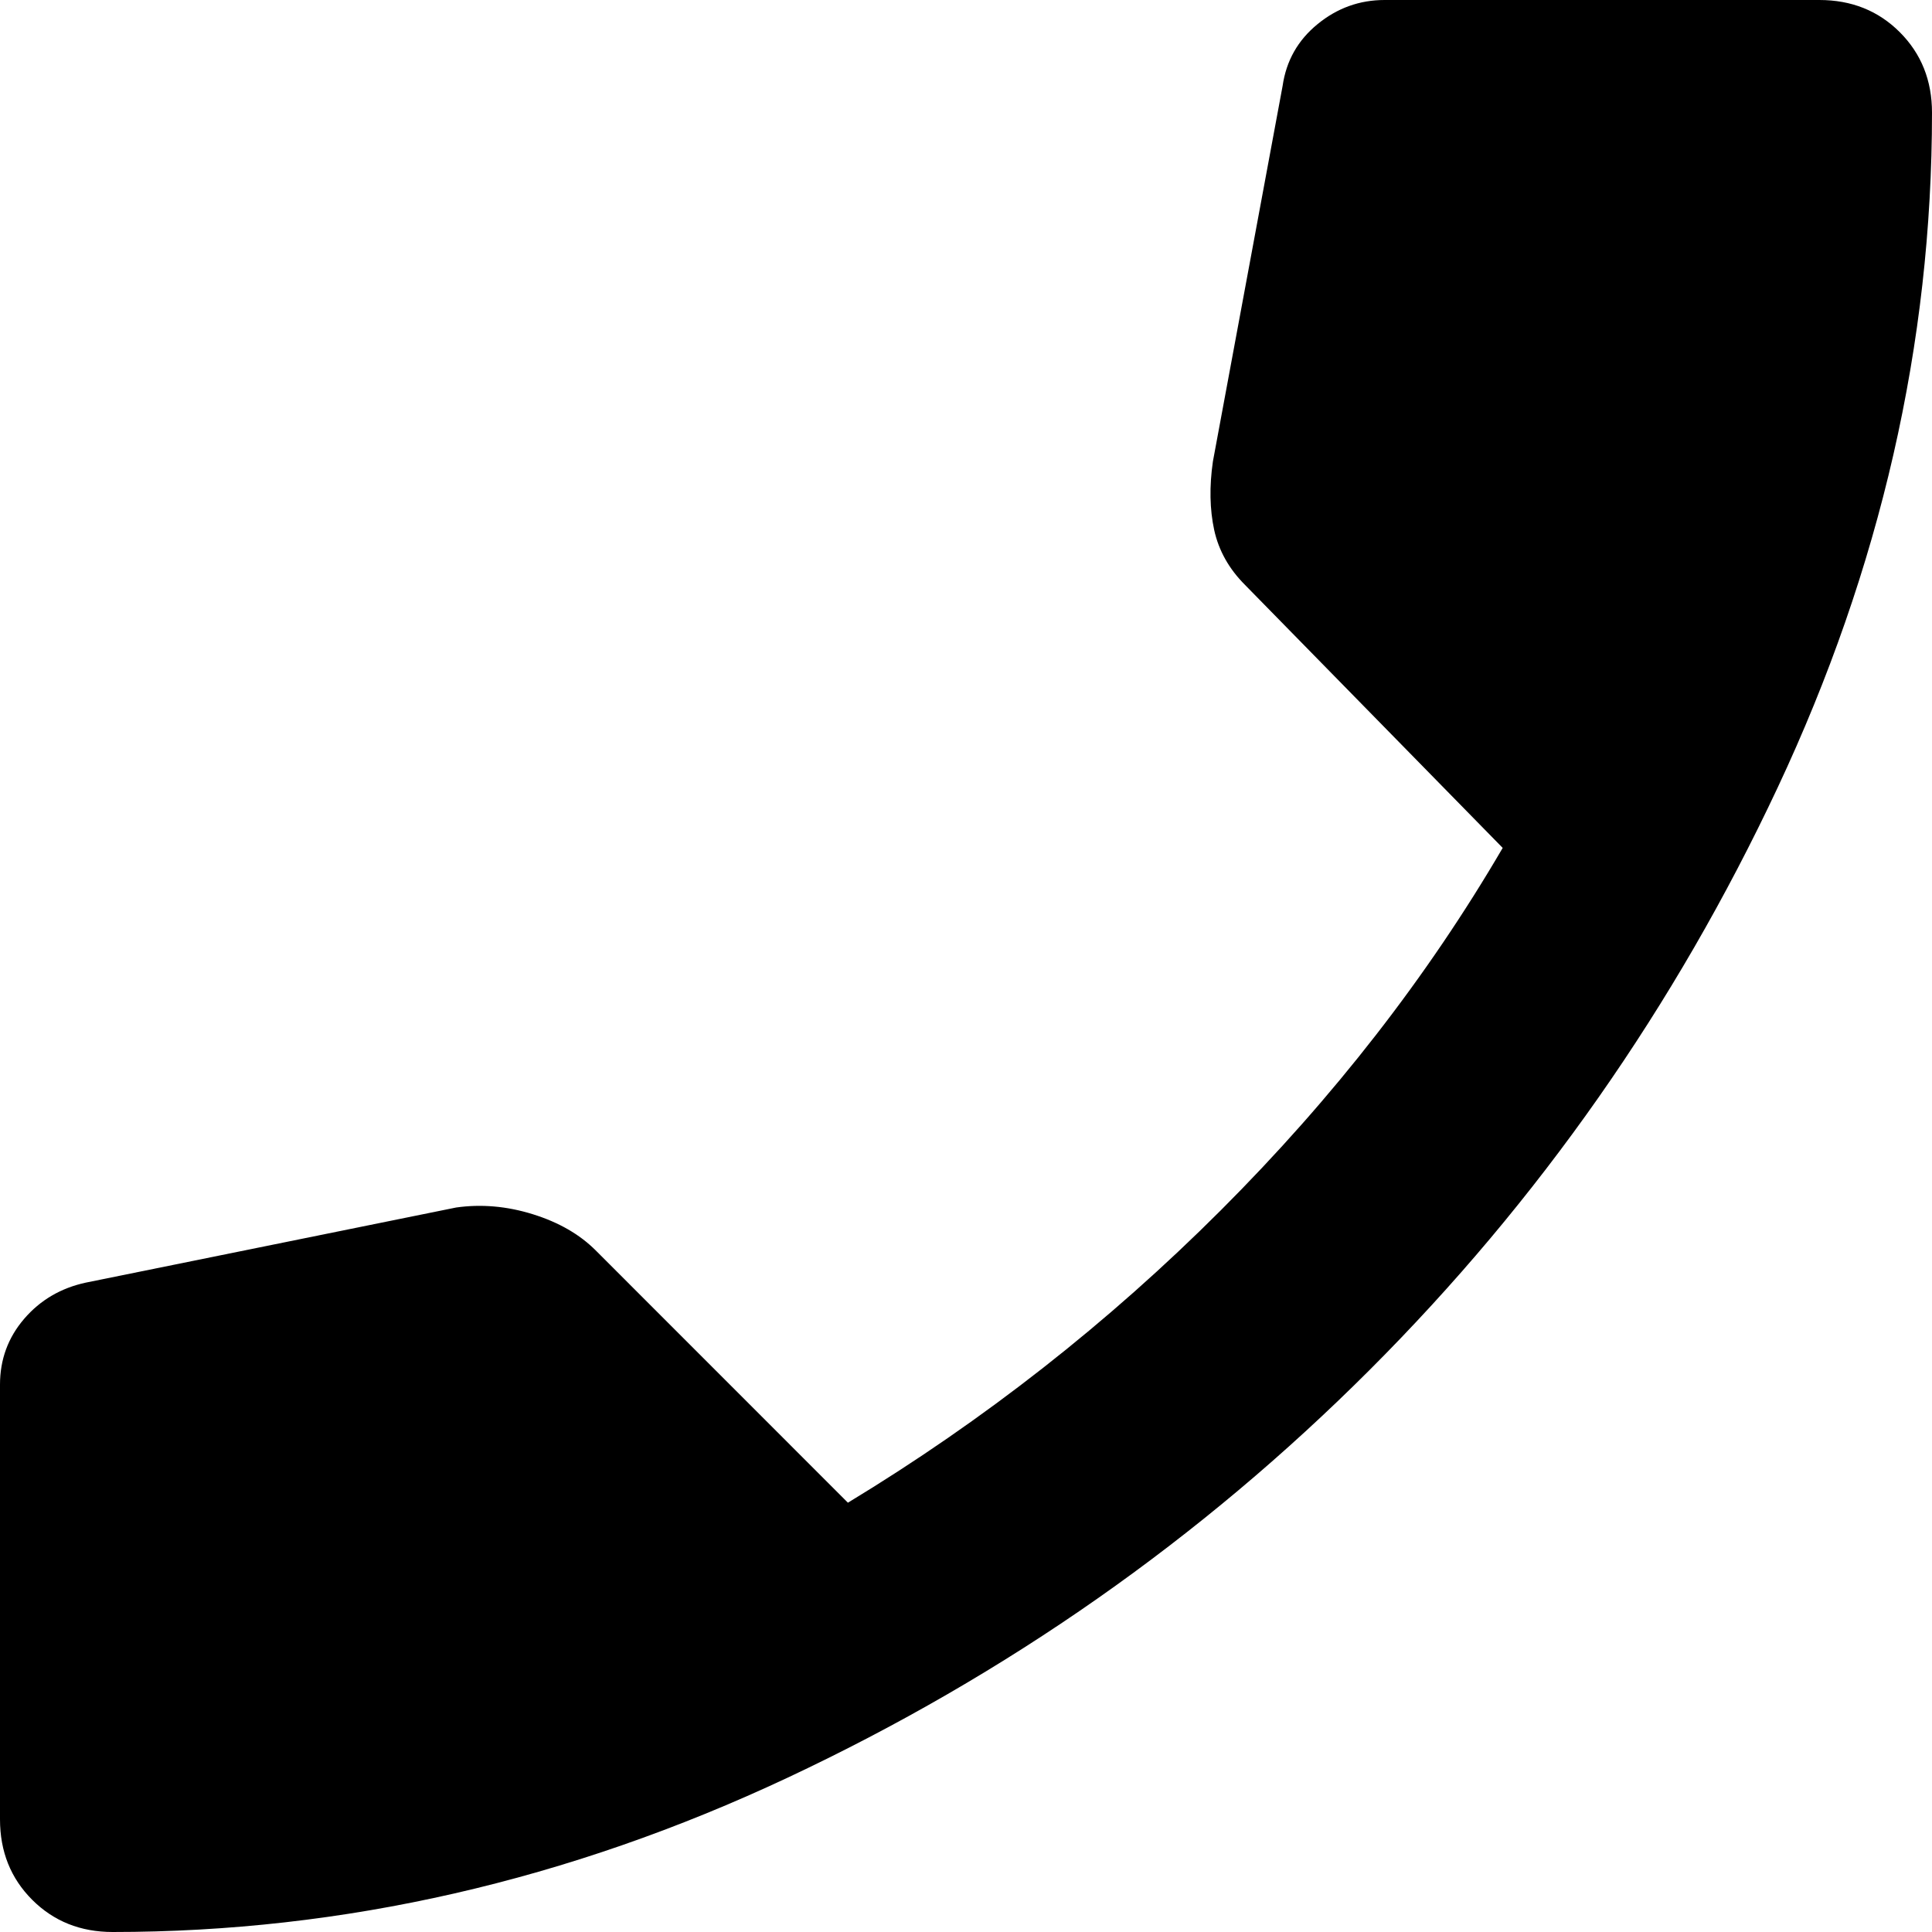
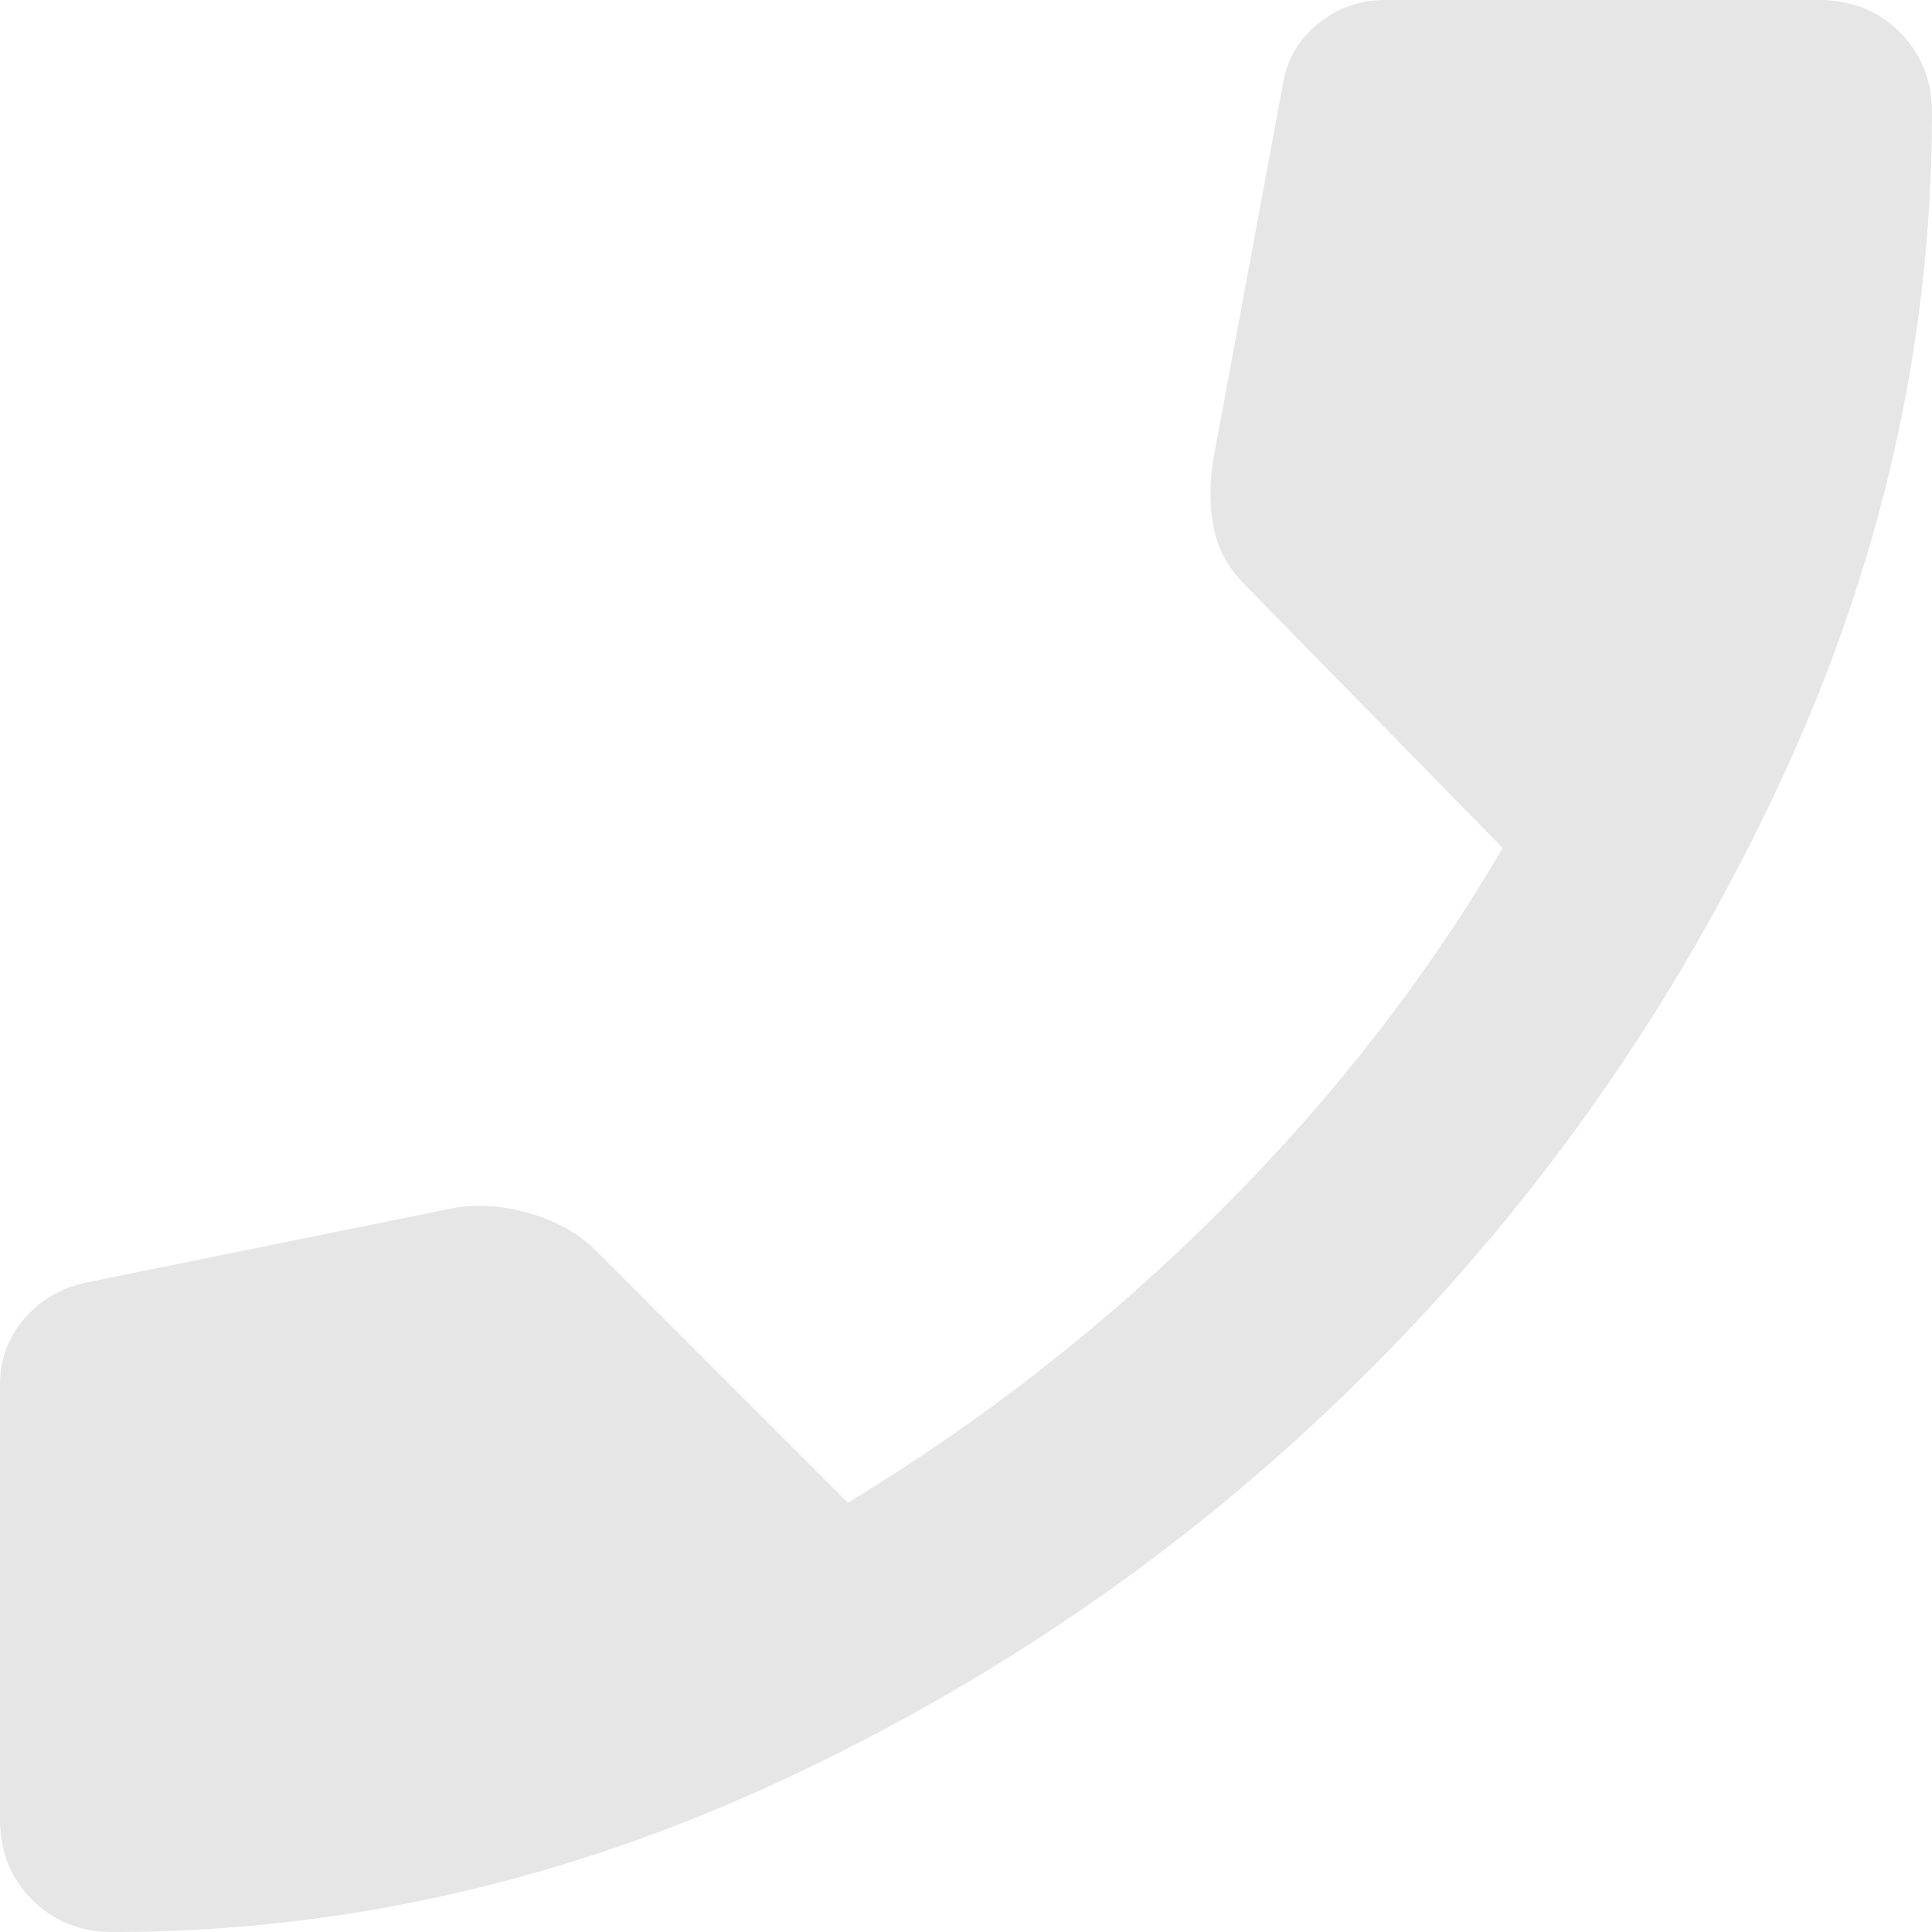
<svg xmlns="http://www.w3.org/2000/svg" width="24" height="24" viewBox="0 0 24 24" fill="none">
-   <path d="M1.4 24C1 24 0.667 23.867 0.4 23.6C0.133 23.333 0 23 0 22.6V17.2C0 16.889 0.1 16.616 0.3 16.383C0.5 16.15 0.756 16 1.067 15.933L5.667 15C5.978 14.956 6.295 14.983 6.617 15.083C6.939 15.183 7.2 15.333 7.4 15.533L10.533 18.667C12.222 17.644 13.767 16.433 15.167 15.033C16.567 13.633 17.733 12.133 18.667 10.533L15.467 7.267C15.267 7.067 15.139 6.839 15.083 6.583C15.028 6.328 15.022 6.044 15.067 5.733L15.933 1.067C15.978 0.756 16.122 0.5 16.367 0.3C16.611 0.1 16.889 0 17.2 0H22.6C23 0 23.333 0.133 23.6 0.4C23.867 0.667 24 1 24 1.4C24 4.267 23.361 7.061 22.083 9.783C20.805 12.505 19.116 14.916 17.016 17.016C14.916 19.116 12.506 20.805 9.784 22.083C7.061 23.361 4.267 24 1.4 24Z" fill="black" />
+   <path d="M1.4 24C1 24 0.667 23.867 0.4 23.6C0.133 23.333 0 23 0 22.6V17.2C0 16.889 0.1 16.616 0.3 16.383C0.5 16.15 0.756 16 1.067 15.933L5.667 15C5.978 14.956 6.295 14.983 6.617 15.083C6.939 15.183 7.2 15.333 7.4 15.533L10.533 18.667C12.222 17.644 13.767 16.433 15.167 15.033C16.567 13.633 17.733 12.133 18.667 10.533L15.467 7.267C15.267 7.067 15.139 6.839 15.083 6.583C15.028 6.328 15.022 6.044 15.067 5.733L15.933 1.067C15.978 0.756 16.122 0.5 16.367 0.3C16.611 0.1 16.889 0 17.2 0H22.6C23 0 23.333 0.133 23.6 0.4C23.867 0.667 24 1 24 1.4C24 4.267 23.361 7.061 22.083 9.783C20.805 12.505 19.116 14.916 17.016 17.016C14.916 19.116 12.506 20.805 9.784 22.083C7.061 23.361 4.267 24 1.4 24Z" fill="hsl(0, 0%, 90%)" />
</svg>
